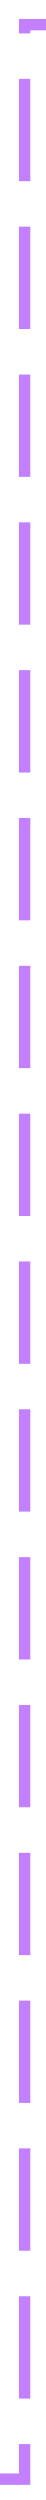
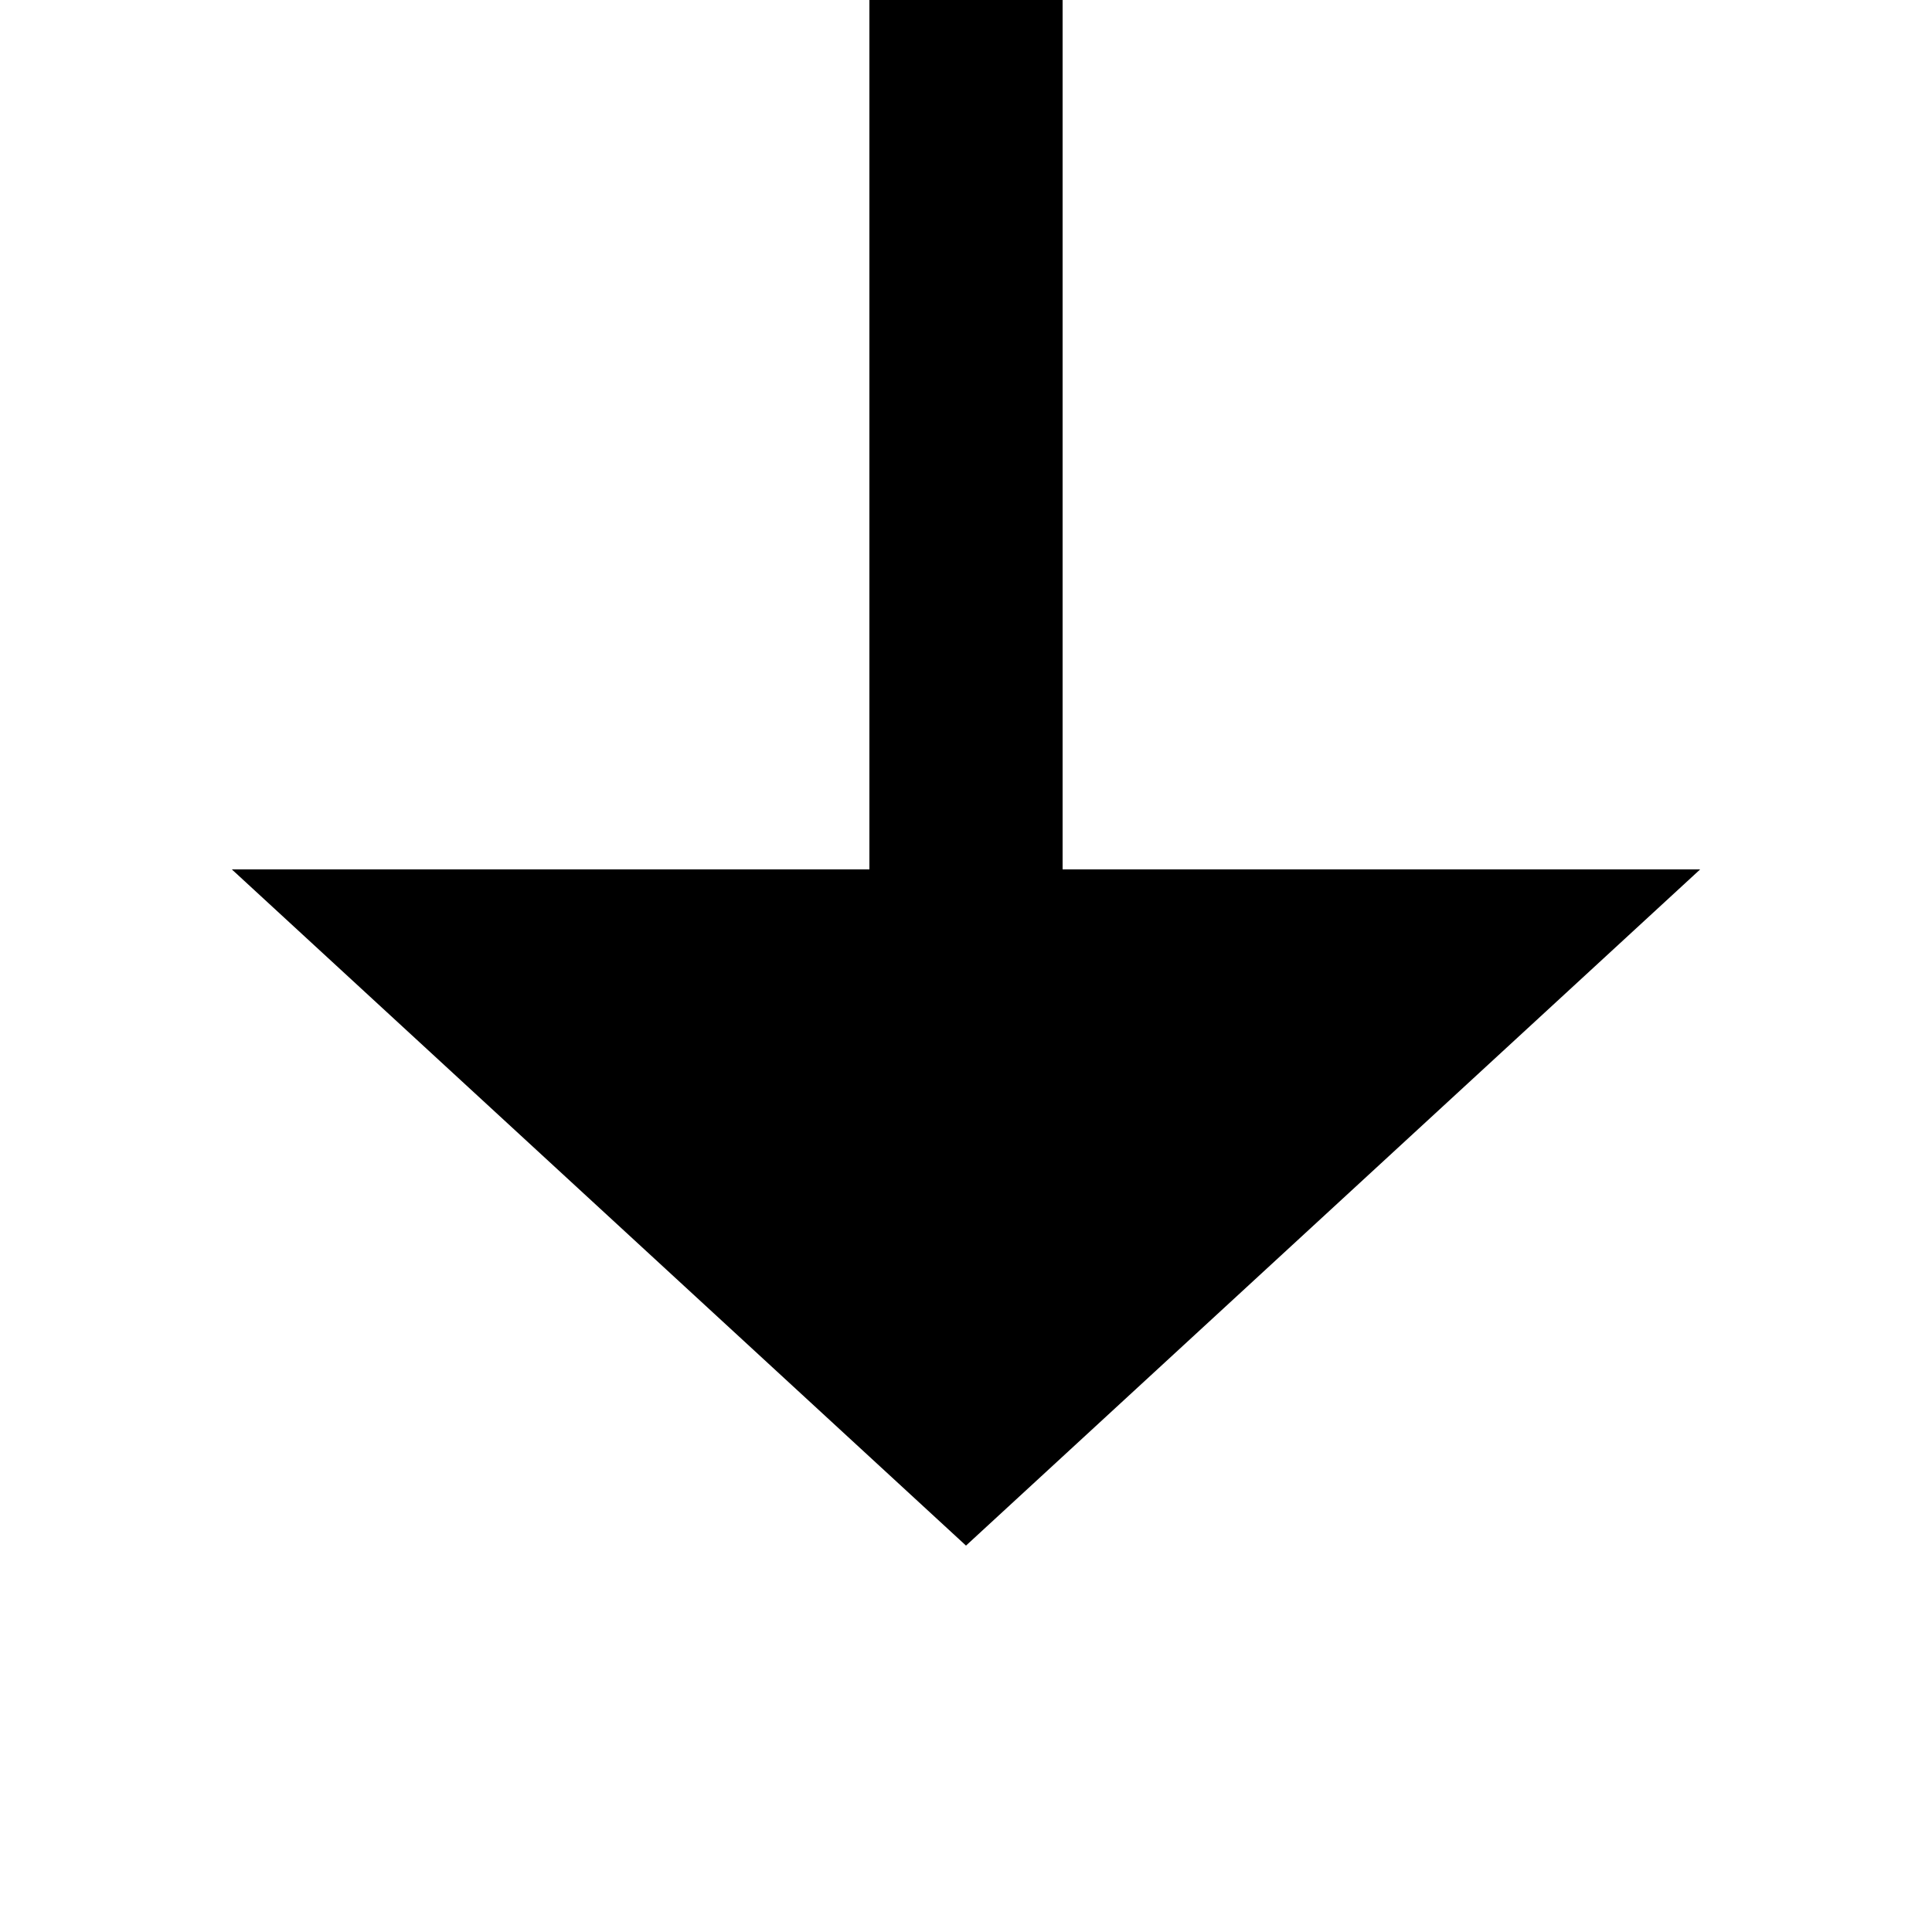
- <svg xmlns="http://www.w3.org/2000/svg" version="1.1" width="12px" height="659.561px" preserveAspectRatio="xMidYMin meet" viewBox="1080.268 335.463  10 659.561">
-   <path d="M 1233 96.5  L 1263.5 96.5  L 1263.5 341.963  L 1085.768 341.963  L 1085.768 989.524  L 690.646 989.524  L 690.646 964  A 3 3 0 0 0 693.646 961 A 3 3 0 0 0 690.646 958 L 690.646 863  A 3 3 0 0 0 693.646 860 A 3 3 0 0 0 690.646 857 L 690.646 743  A 3 3 0 0 0 693.646 740 A 3 3 0 0 0 690.646 737 L 690.646 96.841  L 1263.5 96.841  L 1263.5 90  " stroke-width="3" stroke-dasharray="27,12" stroke="#c280ff" fill="none" />
+ <svg xmlns="http://www.w3.org/2000/svg" version="1.1" width="20px" height="20px" preserveAspectRatio="xMinYMid meet" viewBox="499 205  20 18">
+   <path d="M 283 165  L 283 200  L 509 200  L 509 214  " stroke-width="2" stroke="#000000" fill="none" />
+   <path d="M 501.4 213  L 509 220  L 516.6 213  L 501.4 213  Z " fill-rule="nonzero" fill="#000000" stroke="none" />
</svg>
